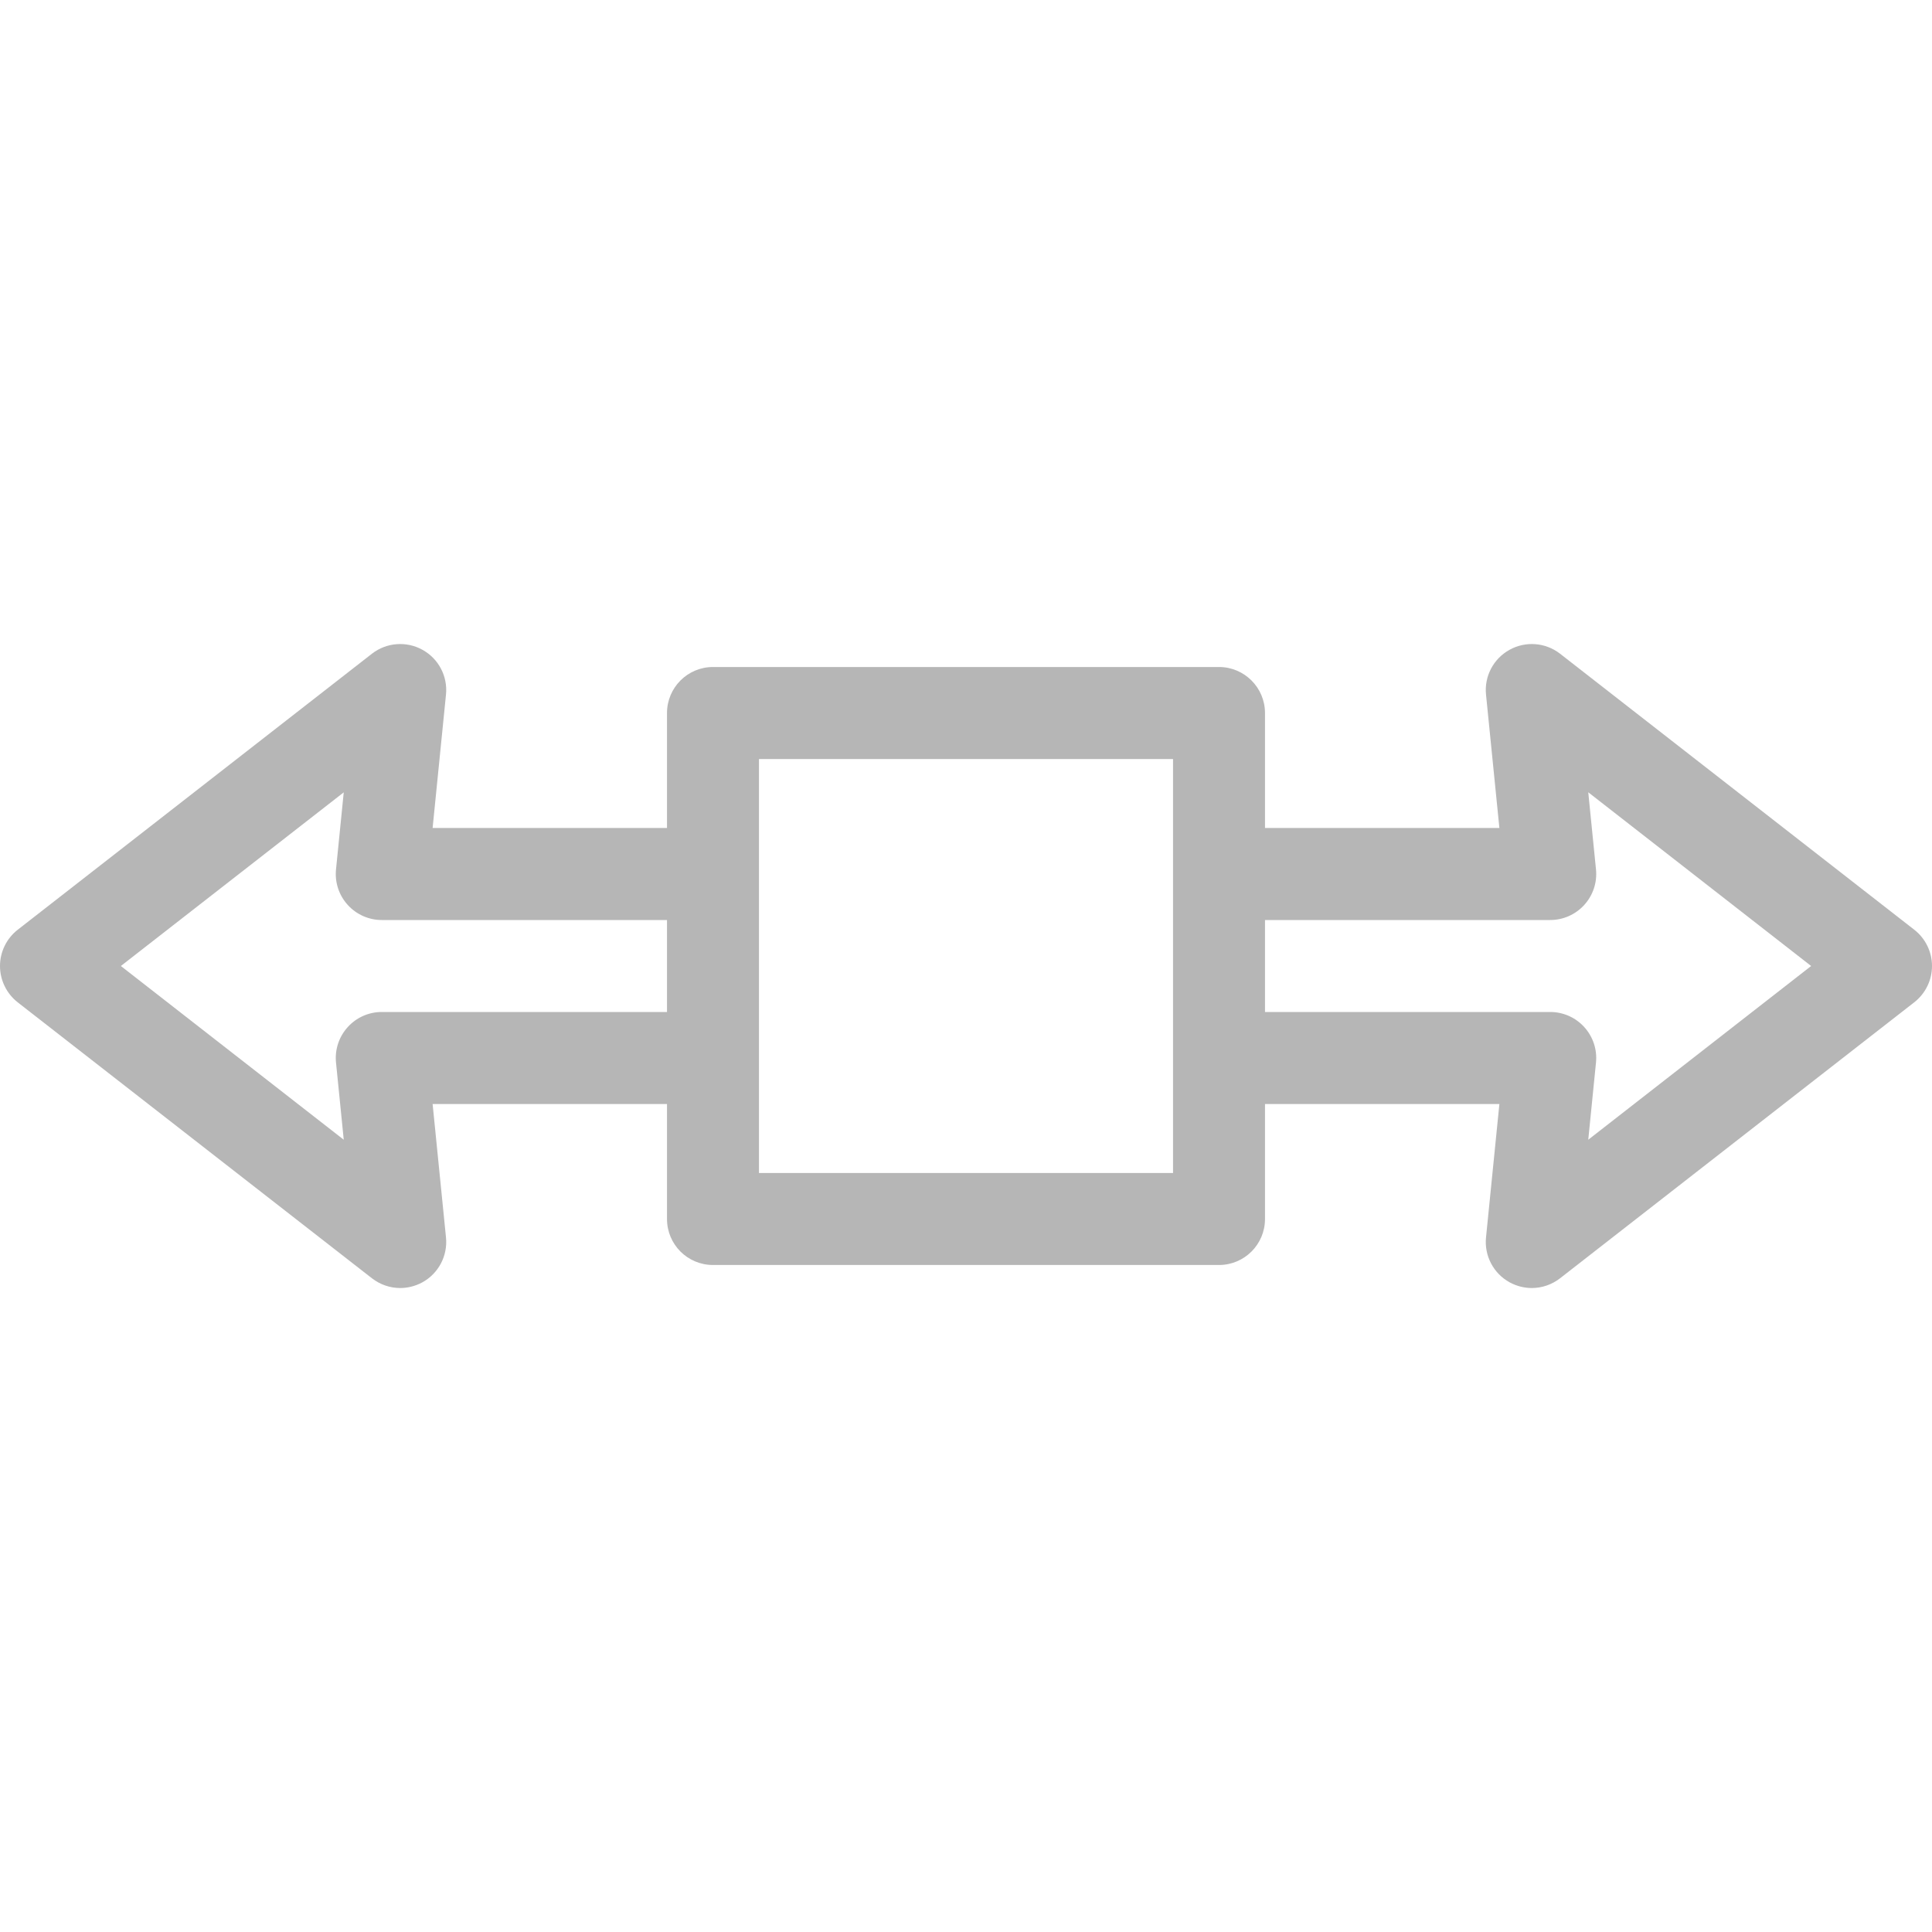
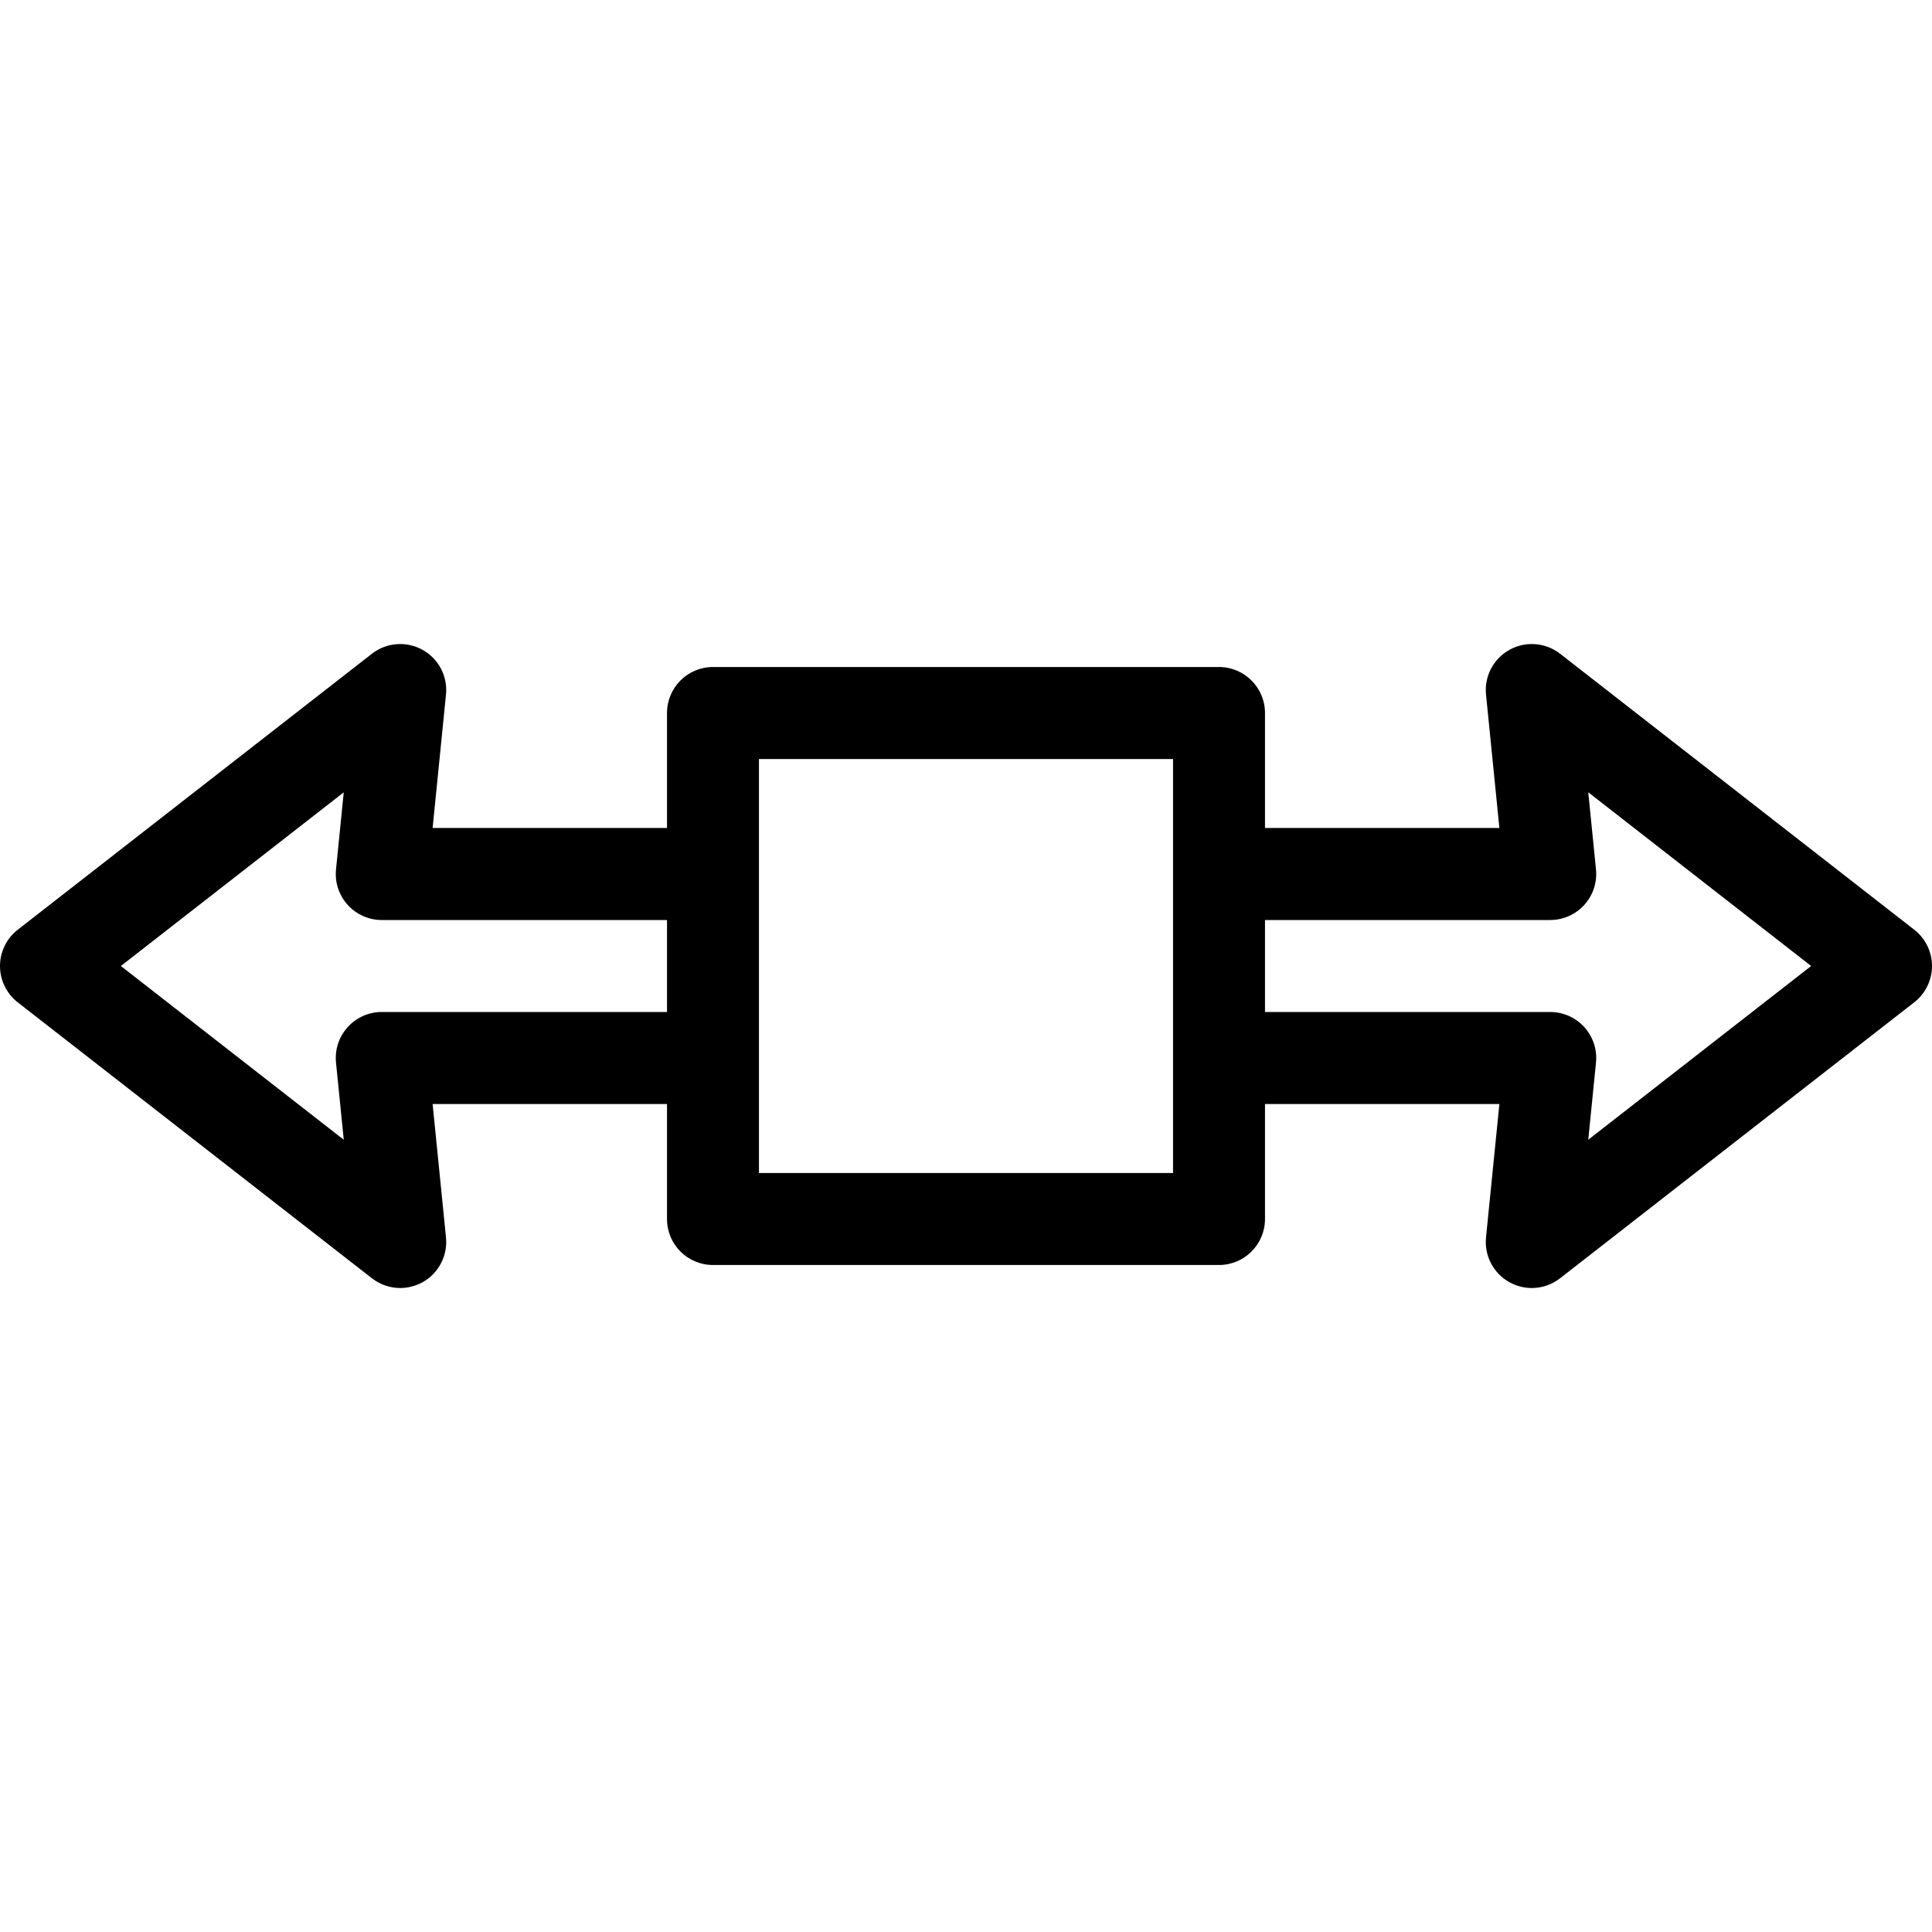
<svg xmlns="http://www.w3.org/2000/svg" width="25" height="25" viewBox="0 0 25 25" fill="none">
-   <path d="M24.771 12.031L20.187 8.459C19.999 8.313 19.742 8.293 19.534 8.408C19.325 8.523 19.205 8.751 19.229 8.988L19.402 10.714H16.369V9.226C16.369 8.898 16.102 8.631 15.774 8.631H9.226C8.897 8.631 8.631 8.898 8.631 9.226V10.714H5.598L5.771 8.988C5.795 8.751 5.675 8.523 5.466 8.408C5.258 8.293 5.001 8.313 4.813 8.459L0.229 12.031C0.085 12.143 0 12.317 0 12.5C0 12.684 0.085 12.857 0.229 12.97L4.813 16.541C4.92 16.624 5.049 16.667 5.179 16.667C5.277 16.667 5.376 16.642 5.466 16.593C5.675 16.478 5.795 16.249 5.771 16.012L5.598 14.286H8.631V15.774C8.631 16.103 8.897 16.369 9.226 16.369H15.774C16.102 16.369 16.369 16.103 16.369 15.774V14.286H19.402L19.229 16.012C19.205 16.249 19.325 16.478 19.534 16.593C19.624 16.642 19.723 16.667 19.821 16.667C19.951 16.667 20.08 16.624 20.187 16.541L24.77 12.97C24.915 12.857 25 12.684 25 12.5C25 12.317 24.915 12.143 24.771 12.031ZM8.631 13.095H4.94C4.772 13.095 4.612 13.166 4.499 13.291C4.386 13.416 4.331 13.582 4.348 13.75L4.448 14.748L1.564 12.5L4.448 10.253L4.348 11.25C4.331 11.418 4.386 11.584 4.499 11.709C4.612 11.834 4.772 11.905 4.94 11.905H8.631L8.631 13.095ZM15.179 15.179H9.821V9.822H15.179V15.179ZM20.552 14.748L20.652 13.75C20.669 13.582 20.614 13.416 20.501 13.291C20.388 13.166 20.228 13.095 20.059 13.095H16.369V11.905H20.059C20.228 11.905 20.388 11.834 20.501 11.709C20.614 11.584 20.669 11.418 20.652 11.25L20.552 10.252L23.436 12.5L20.552 14.748Z" fill="#B6B6B6" />
+   <path d="M24.771 12.031L20.187 8.459C19.999 8.313 19.742 8.293 19.534 8.408C19.325 8.523 19.205 8.751 19.229 8.988L19.402 10.714H16.369V9.226C16.369 8.898 16.102 8.631 15.774 8.631H9.226C8.897 8.631 8.631 8.898 8.631 9.226V10.714H5.598L5.771 8.988C5.795 8.751 5.675 8.523 5.466 8.408C5.258 8.293 5.001 8.313 4.813 8.459L0.229 12.031C0.085 12.143 0 12.317 0 12.5C0 12.684 0.085 12.857 0.229 12.97L4.813 16.541C4.92 16.624 5.049 16.667 5.179 16.667C5.277 16.667 5.376 16.642 5.466 16.593C5.675 16.478 5.795 16.249 5.771 16.012L5.598 14.286H8.631V15.774C8.631 16.103 8.897 16.369 9.226 16.369H15.774C16.102 16.369 16.369 16.103 16.369 15.774V14.286H19.402L19.229 16.012C19.205 16.249 19.325 16.478 19.534 16.593C19.624 16.642 19.723 16.667 19.821 16.667C19.951 16.667 20.08 16.624 20.187 16.541L24.77 12.97C24.915 12.857 25 12.684 25 12.5C25 12.317 24.915 12.143 24.771 12.031ZM8.631 13.095H4.94C4.772 13.095 4.612 13.166 4.499 13.291C4.386 13.416 4.331 13.582 4.348 13.75L4.448 14.748L1.564 12.5L4.448 10.253L4.348 11.25C4.331 11.418 4.386 11.584 4.499 11.709C4.612 11.834 4.772 11.905 4.94 11.905H8.631L8.631 13.095ZM15.179 15.179H9.821V9.822H15.179V15.179ZM20.552 14.748L20.652 13.75C20.669 13.582 20.614 13.416 20.501 13.291C20.388 13.166 20.228 13.095 20.059 13.095H16.369V11.905H20.059C20.228 11.905 20.388 11.834 20.501 11.709C20.614 11.584 20.669 11.418 20.652 11.25L20.552 10.252L23.436 12.5L20.552 14.748Z" fill="black" />
</svg>
